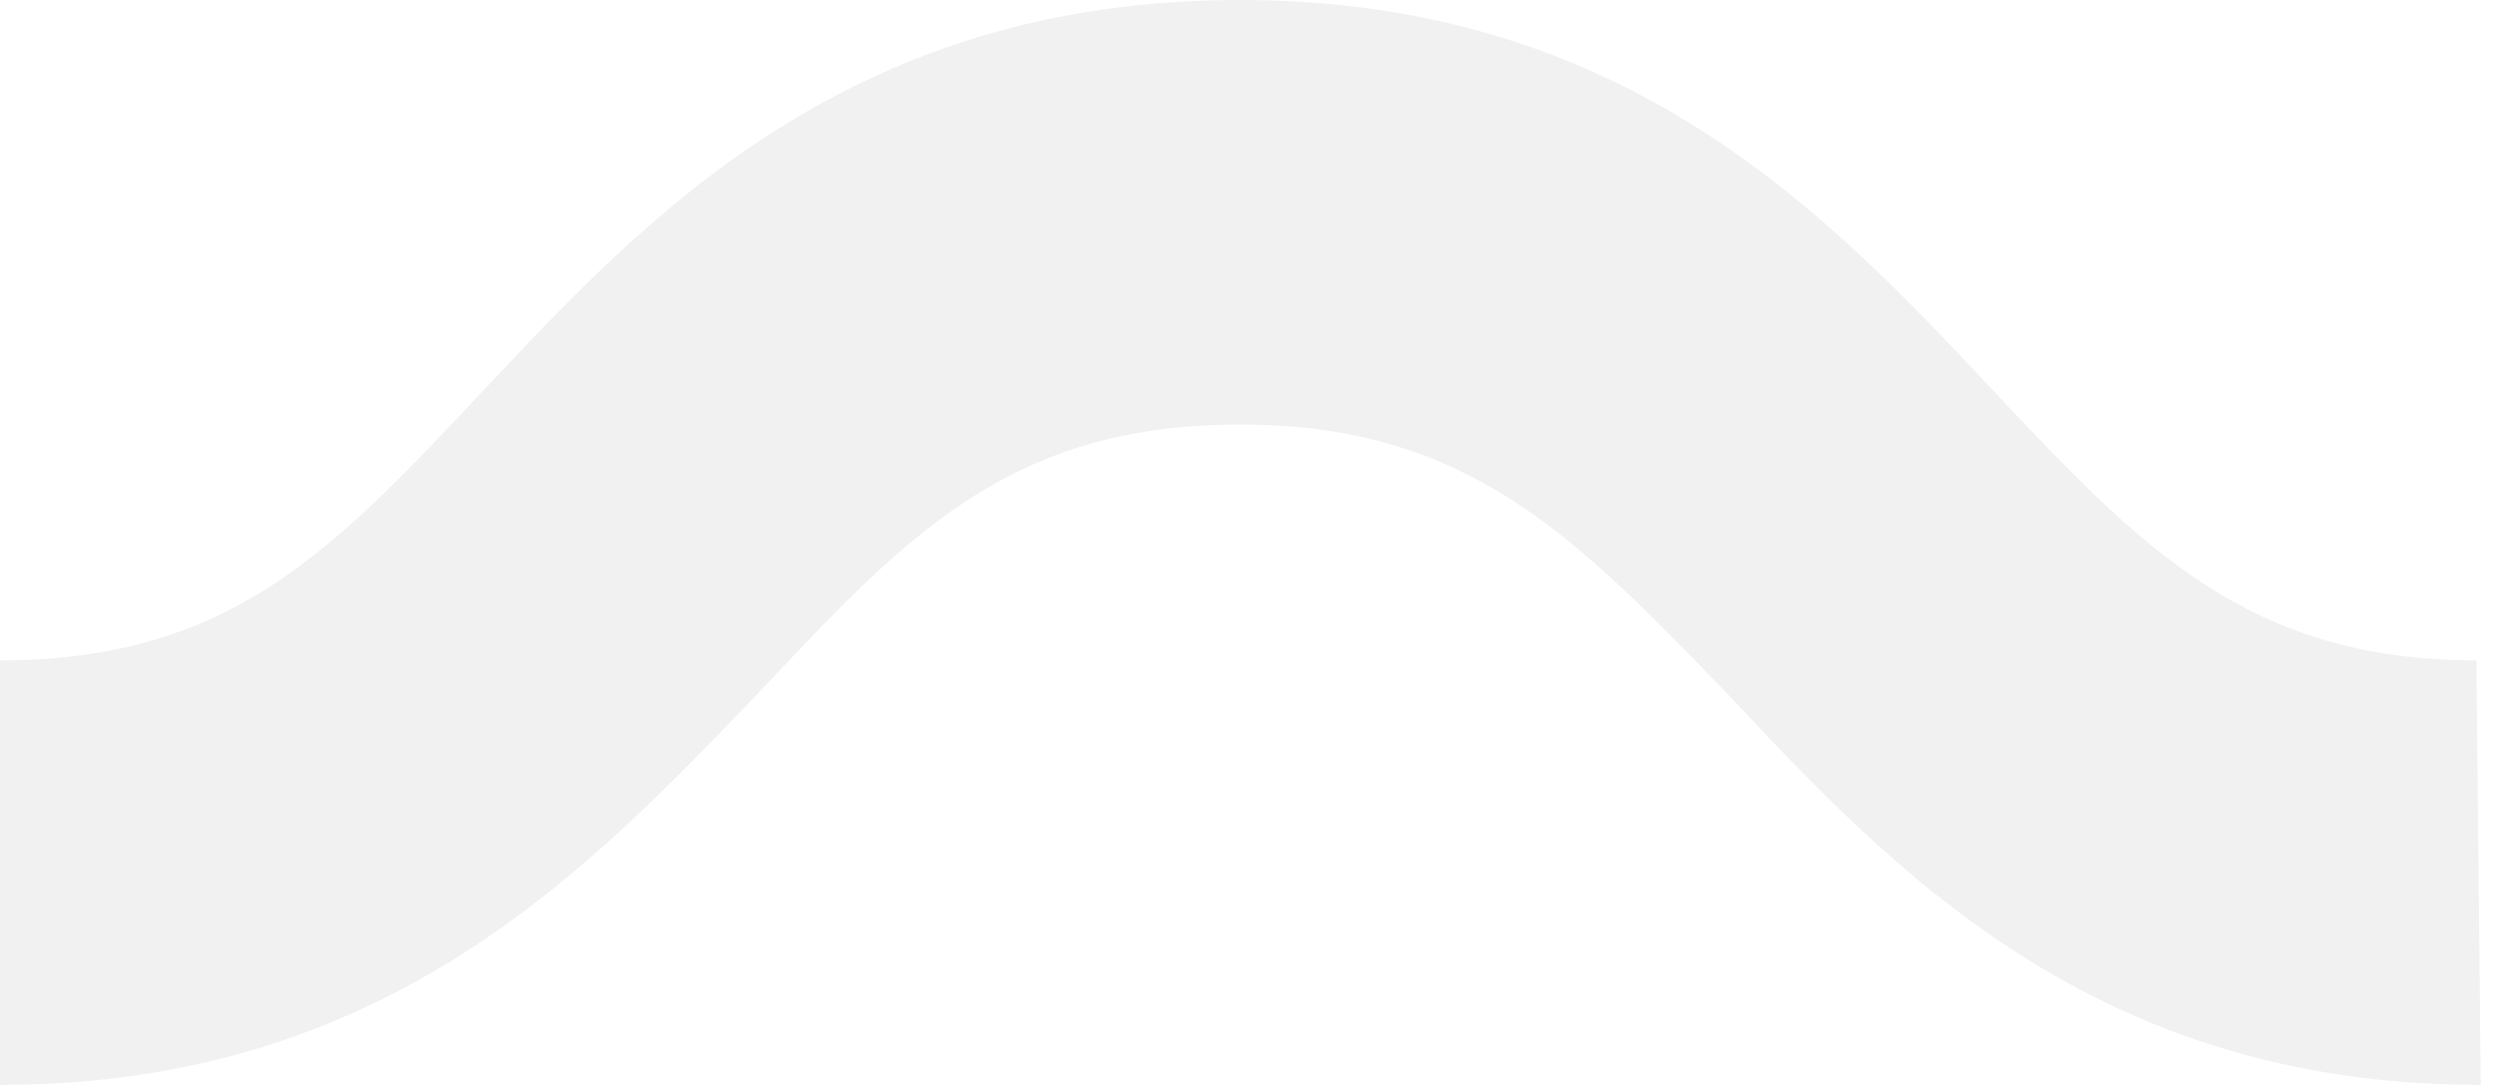
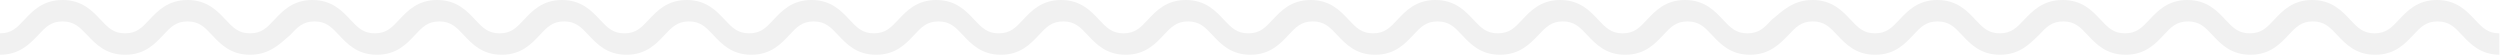
- <svg xmlns="http://www.w3.org/2000/svg" width="53" height="23" viewBox="0 0 53 23" fill="none">
-   <path d="M36.641 14.73C40.106 18.425 44.396 23 52.591 23L52.5 14C47.661 14 45.378 11.6 42.274 8.3L42.246 8.27C38.781 4.575 34.491 0 26.296 0C18.009 0 13.719 4.576 10.254 8.271L10.226 8.3C7.122 11.6 4.93 14 0 14V23C8.217 23 12.509 18.4 16.07 14.7C19.174 11.4 21.365 9 26.296 9C31.094 9 33.379 11.36 36.532 14.617L36.613 14.7L36.641 14.73Z" fill="#f1f1f1" />
+ <svg xmlns="http://www.w3.org/2000/svg" width="1050" height="23" viewBox="0 0 1050 23" fill="none">
+   <path d="M1050 23C1041.78 23 1037.49 18.4 1034.02 14.7C1030.92 11.4 1028.63 9 1023.8 9C1018.87 9 1016.67 11.4 1013.57 14.7C1010.1 18.4 1005.81 23 997.591 23C989.374 23 985.083 18.4 981.613 14.7C978.509 11.4 976.226 9 971.387 9C966.548 9 964.265 11.4 961.161 14.7C957.691 18.4 953.4 23 945.183 23C936.965 23 932.674 18.4 929.204 14.7C926.1 11.4 923.817 9 918.978 9C914.048 9 911.857 11.4 908.752 14.7C905.283 18.4 900.991 23 892.774 23C884.557 23 880.265 18.4 876.796 14.7C873.691 11.4 871.409 9 866.57 9C861.639 9 859.448 11.4 856.344 14.7C852.509 18.4 848.217 23 840 23C831.783 23 827.491 18.4 824.022 14.7C820.917 11.4 818.635 9 813.796 9C808.865 9 806.674 11.4 803.57 14.7C800.1 18.4 795.809 23 787.591 23C779.374 23 775.083 18.4 771.613 14.7C768.509 11.4 766.226 9 761.387 9C756.457 9 754.265 11.4 751.161 14.7C747.509 18.4 743.217 23 735 23C726.783 23 722.491 18.4 719.022 14.7C715.917 11.4 713.635 9 708.796 9C703.865 9 701.674 11.4 698.57 14.7C695.1 18.4 690.809 23 682.591 23C674.374 23 670.083 18.4 666.613 14.7C663.509 11.4 661.226 9 656.387 9C651.548 9 649.265 11.4 646.161 14.7C642.6 18.4 638.217 23 630 23C621.783 23 617.491 18.4 614.022 14.7C610.917 11.4 608.635 9 603.796 9C598.865 9 596.674 11.4 593.57 14.7C590.1 18.4 585.809 23 577.591 23C569.374 23 565.083 18.4 561.613 14.7C558.509 11.4 556.226 9 551.387 9C546.457 9 544.265 11.4 541.161 14.7C537.691 18.4 533.4 23 525.183 23C516.965 23 512.674 18.4 509.204 14.7C506.1 11.4 503.817 9 498.978 9C494.139 9 491.857 11.4 488.752 14.7C485.283 18.4 480.991 23 472.774 23C464.557 23 460.265 18.4 456.796 14.7C453.691 11.4 451.409 9 446.57 9C441.639 9 439.448 11.4 436.343 14.7C432.874 18.4 428.583 23 420.365 23C412.148 23 407.857 18.4 404.387 14.7C401.283 11.4 399 9 394.161 9C389.23 9 387.039 11.4 383.935 14.7C380.465 18.4 376.174 23 367.957 23C359.739 23 355.448 18.4 351.978 14.7C348.874 11.4 346.591 9 341.752 9C336.822 9 334.63 11.4 331.526 14.7C328.057 18.4 323.765 23 315.548 23C307.33 23 303.039 18.4 299.57 14.7C296.465 11.4 294.183 9 289.343 9C284.504 9 282.222 11.4 279.117 14.7C275.648 18.4 271.357 23 263.139 23C254.922 23 250.63 18.4 247.161 14.7C244.057 11.4 241.774 9 236.935 9C232.004 9 229.813 11.4 226.709 14.7C223.239 18.4 218.948 23 210.73 23C202.513 23 198.222 18.4 194.752 14.7C191.648 11.4 189.365 9 184.526 9C179.596 9 177.404 11.4 174.3 14.7C170.83 18.4 166.539 23 158.322 23C150.104 23 145.813 18.4 142.343 14.7C139.239 11.4 136.957 9 132.117 9C127.187 9 124.996 11.4 121.891 14.7C117.6 18.4 113.217 23 105 23C96.783 23 92.491 18.4 89.022 14.7C85.917 11.4 83.635 9 78.796 9C73.865 9 71.674 11.4 68.57 14.7C65.1 18.4 60.809 23 52.591 23C44.374 23 40.083 18.4 36.613 14.7C33.417 11.4 31.135 9 26.296 9C21.365 9 19.174 11.4 16.07 14.7C12.509 18.4 8.217 23 0 23V14C4.93 14 7.122 11.6 10.226 8.3C13.696 4.6 17.987 0 26.296 0C34.513 0 38.804 4.6 42.274 8.3C45.378 11.6 47.661 14 52.5 14C57.43 14 59.622 11.6 62.726 8.3C66.196 4.6 70.578 0 78.796 0C87.013 0 91.304 4.6 94.774 8.3C97.878 11.6 100.161 14 105 14C109.93 14 112.122 11.6 115.226 8.3C118.696 4.6 122.987 0 131.204 0C139.422 0 143.713 4.6 147.183 8.3C150.287 11.6 152.57 14 157.409 14C162.339 14 164.53 11.6 167.635 8.3C171.104 4.6 175.396 0 183.613 0C191.83 0 196.122 4.6 199.591 8.3C202.696 11.6 204.978 14 209.817 14C214.748 14 216.939 11.6 220.043 8.3C223.513 4.6 227.804 0 236.022 0C244.239 0 248.53 4.6 252 8.3C255.104 11.6 257.387 14 262.226 14C267.157 14 269.348 11.6 272.452 8.3C275.922 4.6 280.213 0 288.43 0C296.648 0 300.939 4.6 304.409 8.3C307.513 11.6 309.796 14 314.635 14C319.565 14 321.757 11.6 324.861 8.3C328.33 4.6 332.622 0 340.839 0C349.057 0 353.348 4.6 356.817 8.3C359.922 11.6 362.204 14 367.043 14C371.883 14 374.165 11.6 377.27 8.3C380.739 4.6 385.03 0 393.248 0C401.465 0 405.757 4.6 409.226 8.3C412.33 11.6 414.613 14 419.452 14C424.383 14 426.574 11.6 429.678 8.3C433.148 4.6 437.439 0 445.657 0C453.874 0 458.165 4.6 461.635 8.3C464.739 11.6 467.022 14 471.861 14C476.791 14 478.983 11.6 482.087 8.3C485.557 4.6 489.848 0 498.065 0C506.283 0 510.574 4.6 514.044 8.3C517.148 11.6 519.43 14 524.27 14C529.2 14 531.391 11.6 534.496 8.3C537.965 4.6 542.257 0 550.474 0C558.691 0 562.983 4.6 566.452 8.3C569.557 11.6 571.839 14 576.678 14C581.609 14 583.8 11.6 586.904 8.3C590.374 4.6 594.665 0 602.883 0C611.1 0 615.391 4.6 618.861 8.3C621.965 11.6 624.248 14 629.087 14C634.017 14 636.209 11.6 639.313 8.3C642.783 4.6 647.074 0 655.291 0C663.509 0 667.8 4.6 671.27 8.3C674.374 11.6 676.657 14 681.496 14C686.426 14 688.617 11.6 691.722 8.3C695.191 4.6 699.483 0 707.7 0C715.917 0 720.209 4.6 723.678 8.3C726.783 11.6 729.065 14 733.904 14C738.835 14 741.026 11.6 744.13 8.3C748.696 4.6 752.987 0 761.296 0C769.513 0 773.804 4.6 777.274 8.3C780.378 11.6 782.661 14 787.5 14C792.339 14 794.622 11.6 797.726 8.3C801.196 4.6 805.487 0 813.704 0C821.922 0 826.213 4.6 829.683 8.3C832.787 11.6 835.07 14 839.909 14C844.748 14 847.03 11.6 850.135 8.3C853.696 4.6 857.987 0 866.296 0C874.604 0 878.804 4.6 882.274 8.3C885.378 11.6 887.661 14 892.5 14C897.339 14 899.622 11.6 902.726 8.3C906.196 4.6 910.487 0 918.704 0C926.922 0 931.213 4.6 934.683 8.3C937.787 11.6 940.07 14 944.909 14C949.839 14 952.03 11.6 955.135 8.3C958.604 4.6 962.896 0 971.113 0C979.33 0 983.622 4.6 987.091 8.3C990.196 11.6 992.478 14 997.317 14C1002.16 14 1004.44 11.6 1007.54 8.3C1011.01 4.6 1015.3 0 1023.52 0C1031.74 0 1036.03 4.6 1039.5 8.3C1042.6 11.6 1044.89 14 1049.73 14V23H1050Z" fill="#F1F1F1" />
</svg>
